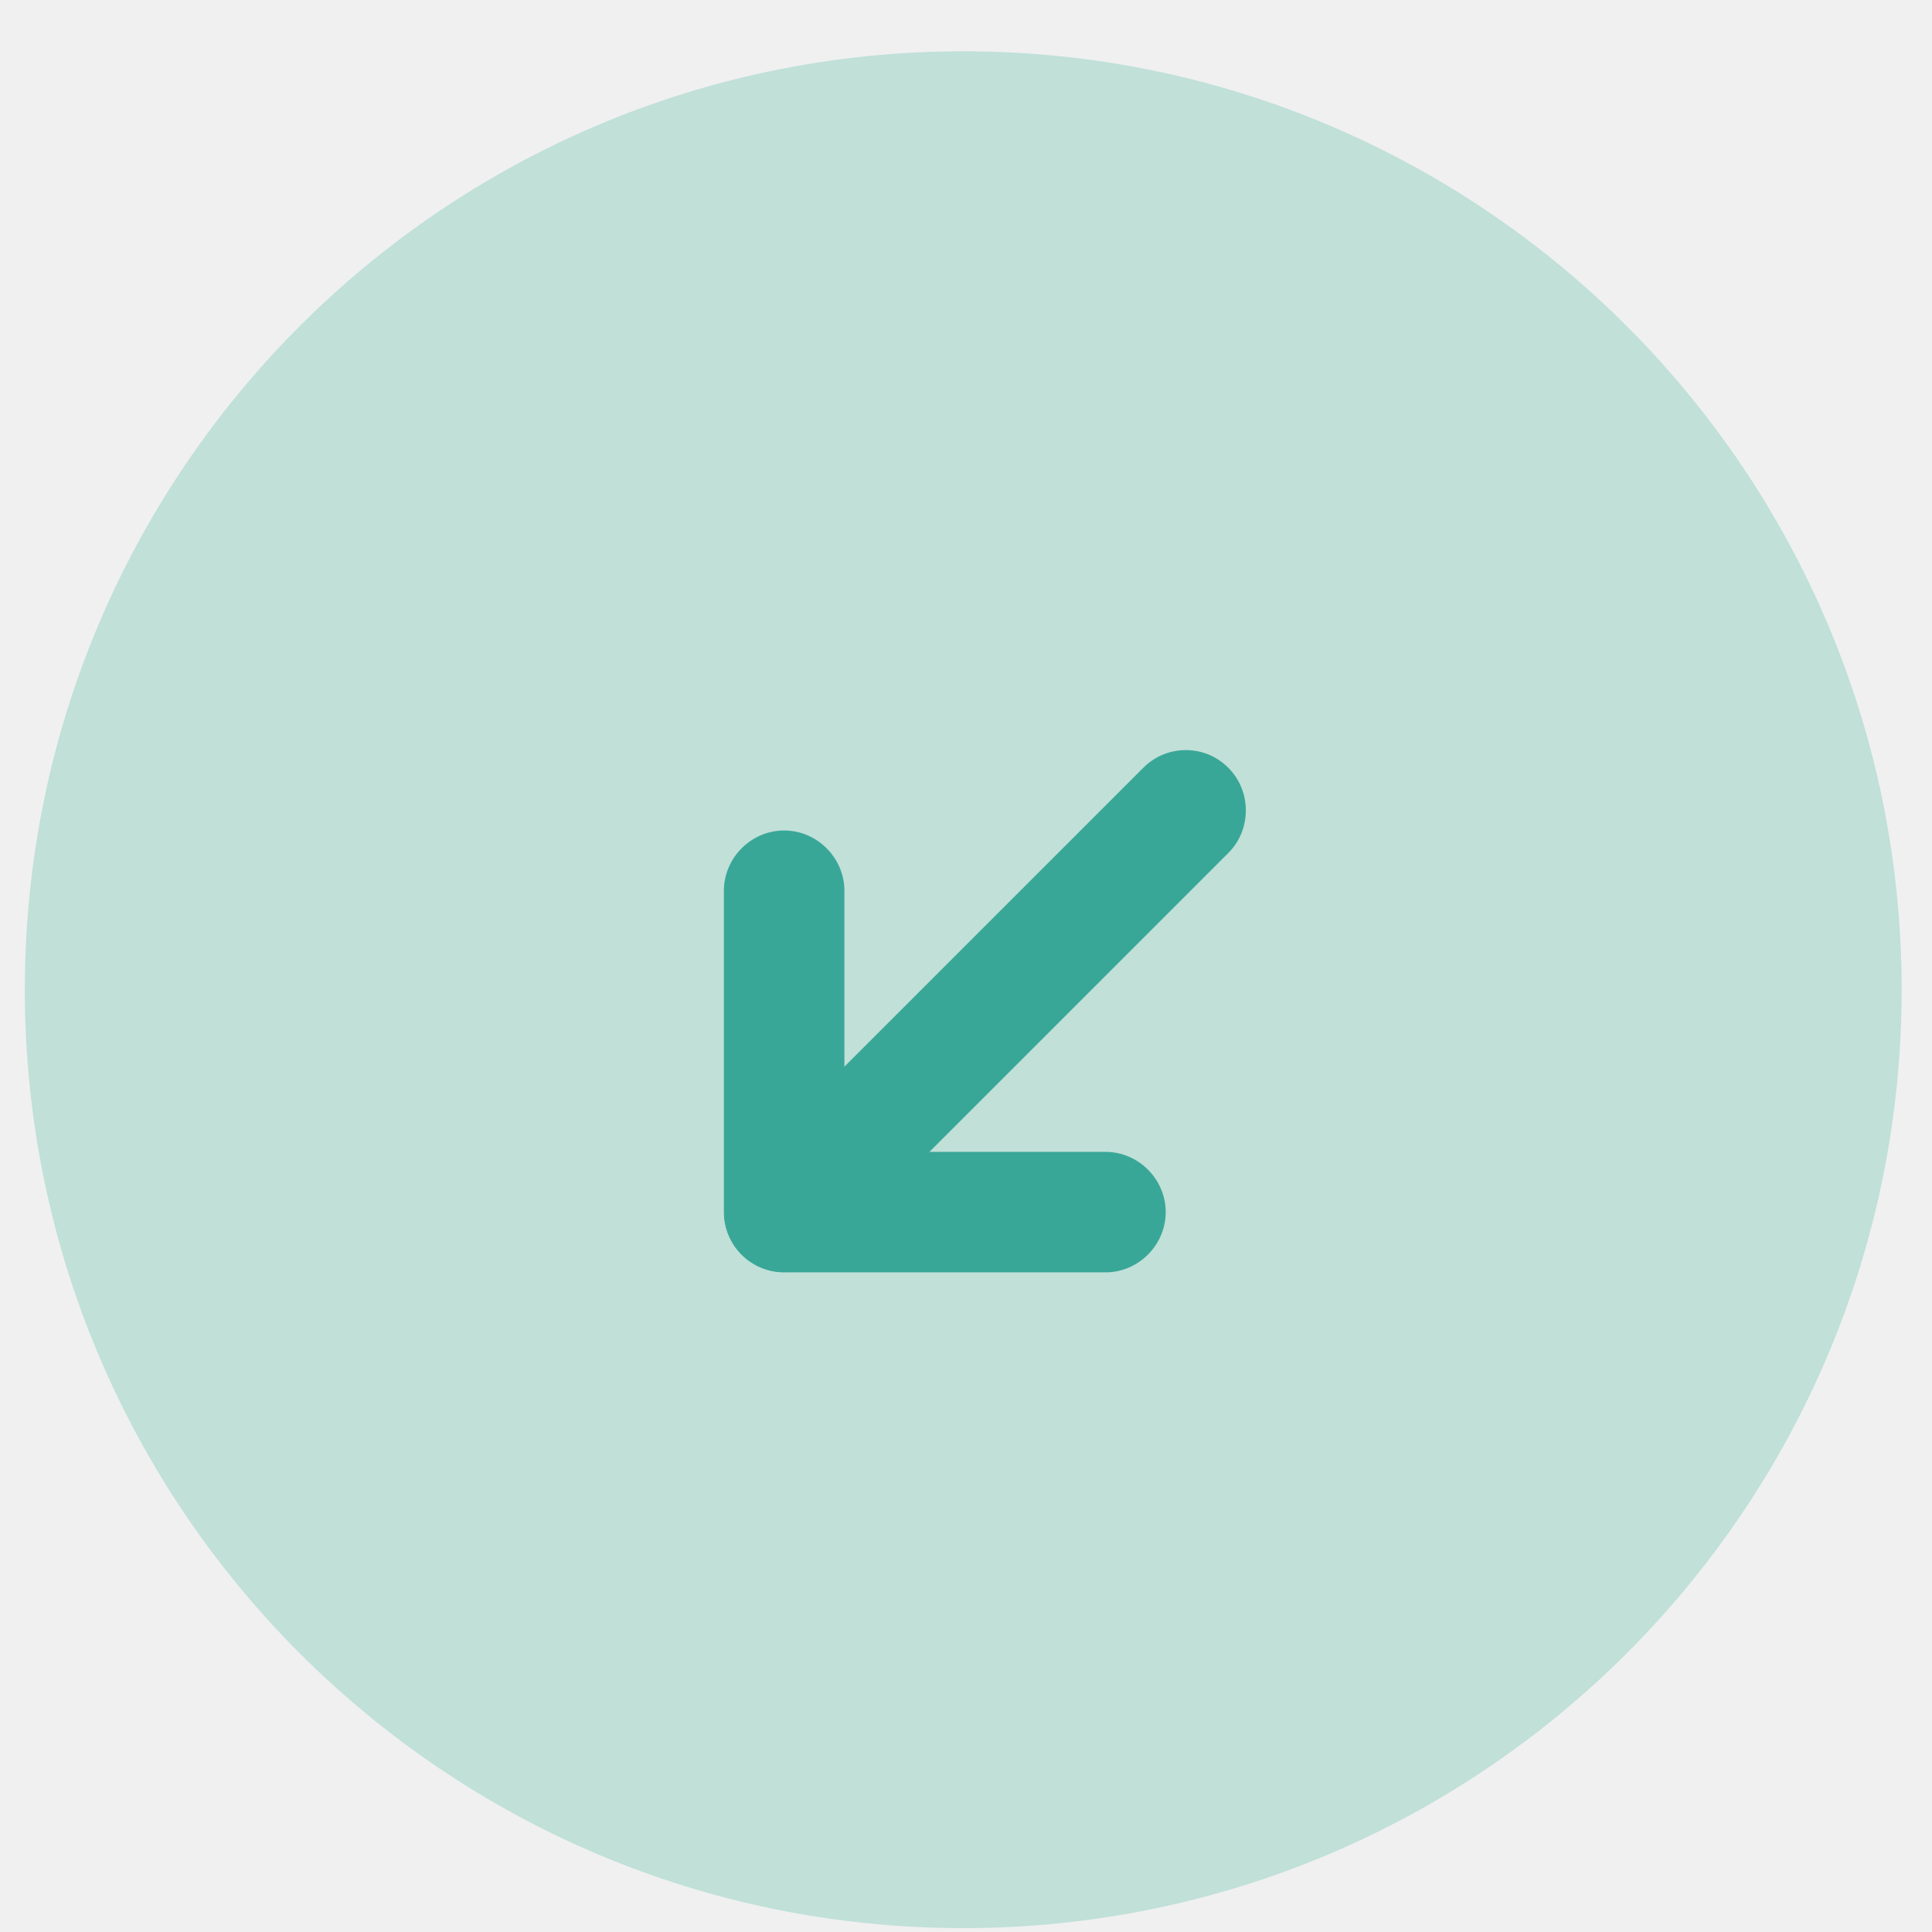
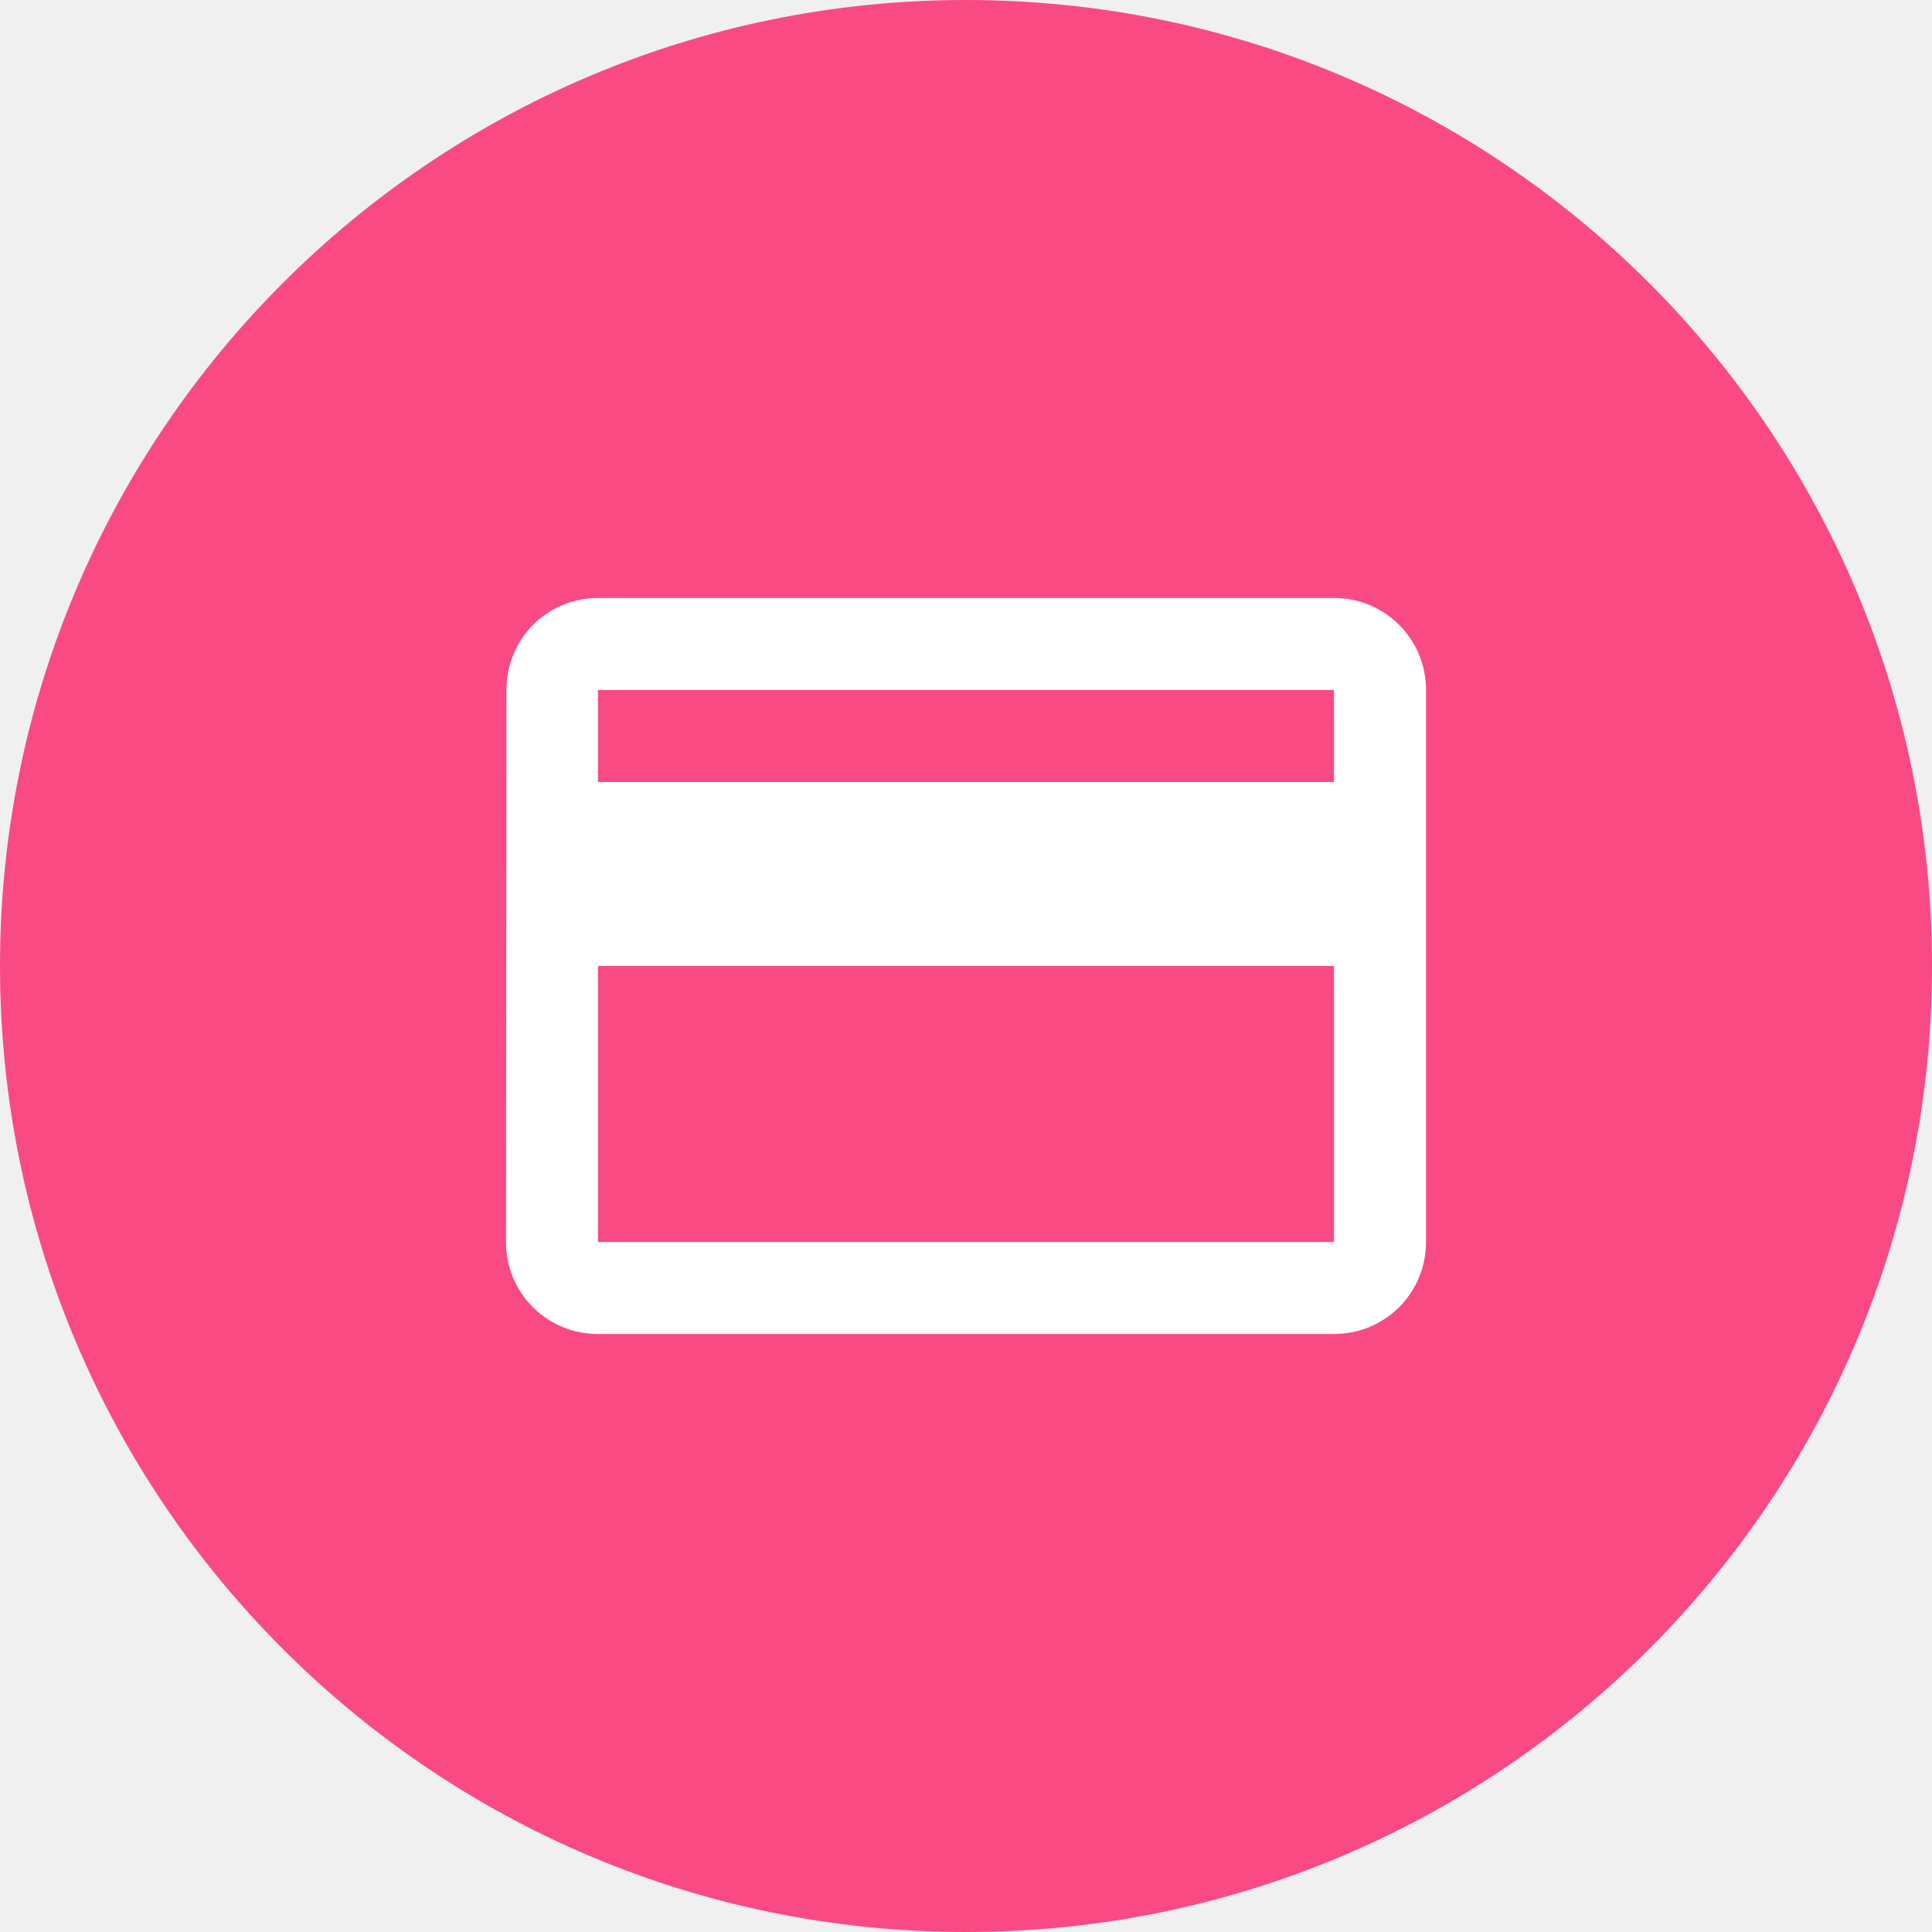
- <svg xmlns="http://www.w3.org/2000/svg" width="35" height="35" viewBox="0 0 35 35" fill="none">
-   <rect x="34.45" y="34.93" width="34" height="34" rx="17" transform="rotate(-180 34.45 34.9297)" fill="#00A478" fill-opacity="0.2" />
-   <path d="M14.205 15.045C14.802 15.045 15.297 15.54 15.297 16.137V20.867H20.027C20.623 20.867 21.118 21.362 21.118 21.958C21.118 22.555 20.623 23.05 20.027 23.05H14.205C13.608 23.05 13.114 22.555 13.114 21.958V16.137C13.114 15.54 13.608 15.045 14.205 15.045Z" fill="#39A798" />
-   <path d="M21.482 13.589C21.759 13.589 22.035 13.691 22.253 13.91C22.675 14.332 22.675 15.03 22.253 15.452L14.976 22.729C14.554 23.151 13.856 23.151 13.434 22.729C13.012 22.307 13.012 21.609 13.434 21.187L20.711 13.91C20.929 13.691 21.206 13.589 21.482 13.589Z" fill="#39A798" />
+ <svg xmlns="http://www.w3.org/2000/svg" width="42" height="42" viewBox="0 0 42 42" fill="none">
+   <circle cx="21" cy="21" r="21" fill="#FA4A84" />
+   <path fill-rule="evenodd" clip-rule="evenodd" d="M29 13H13C11.89 13 11.01 13.89 11.01 15L11 27C11 28.11 11.89 29 13 29H29C30.11 29 31 28.11 31 27V15C31 13.89 30.11 13 29 13ZM29 27H13V21H29V27ZM13 17H29V15H13V17Z" fill="white" />
</svg>
